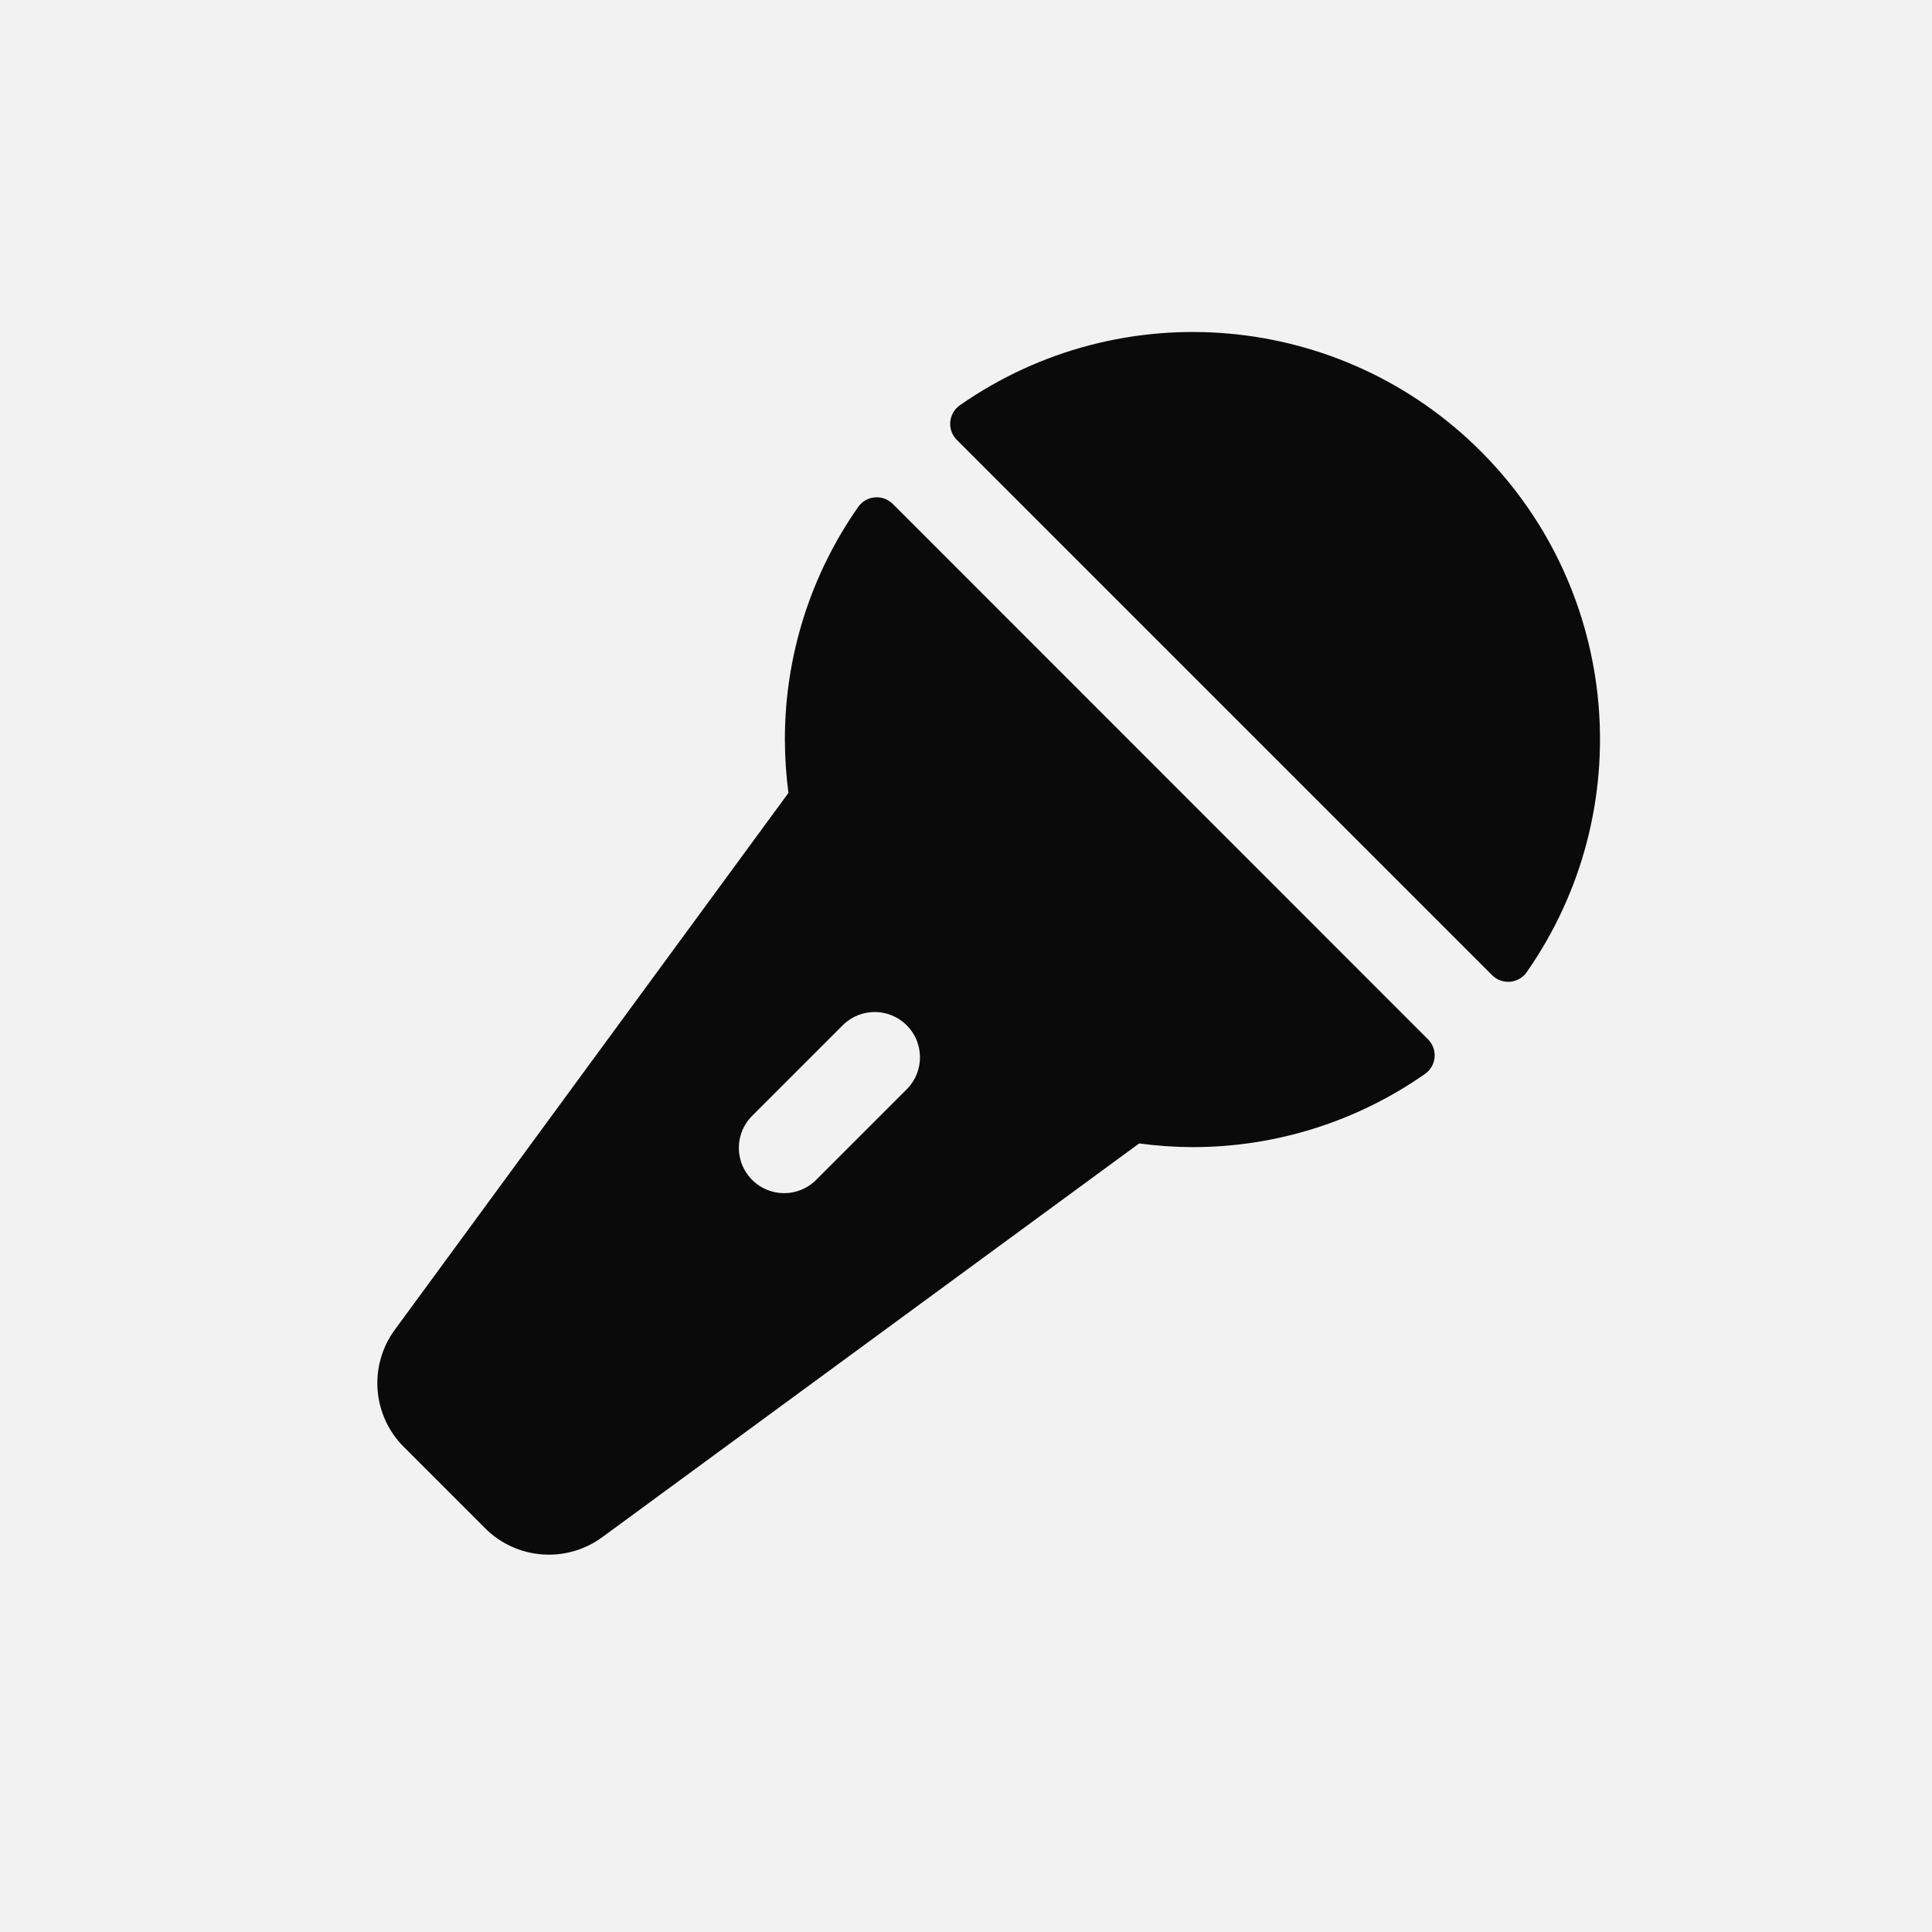
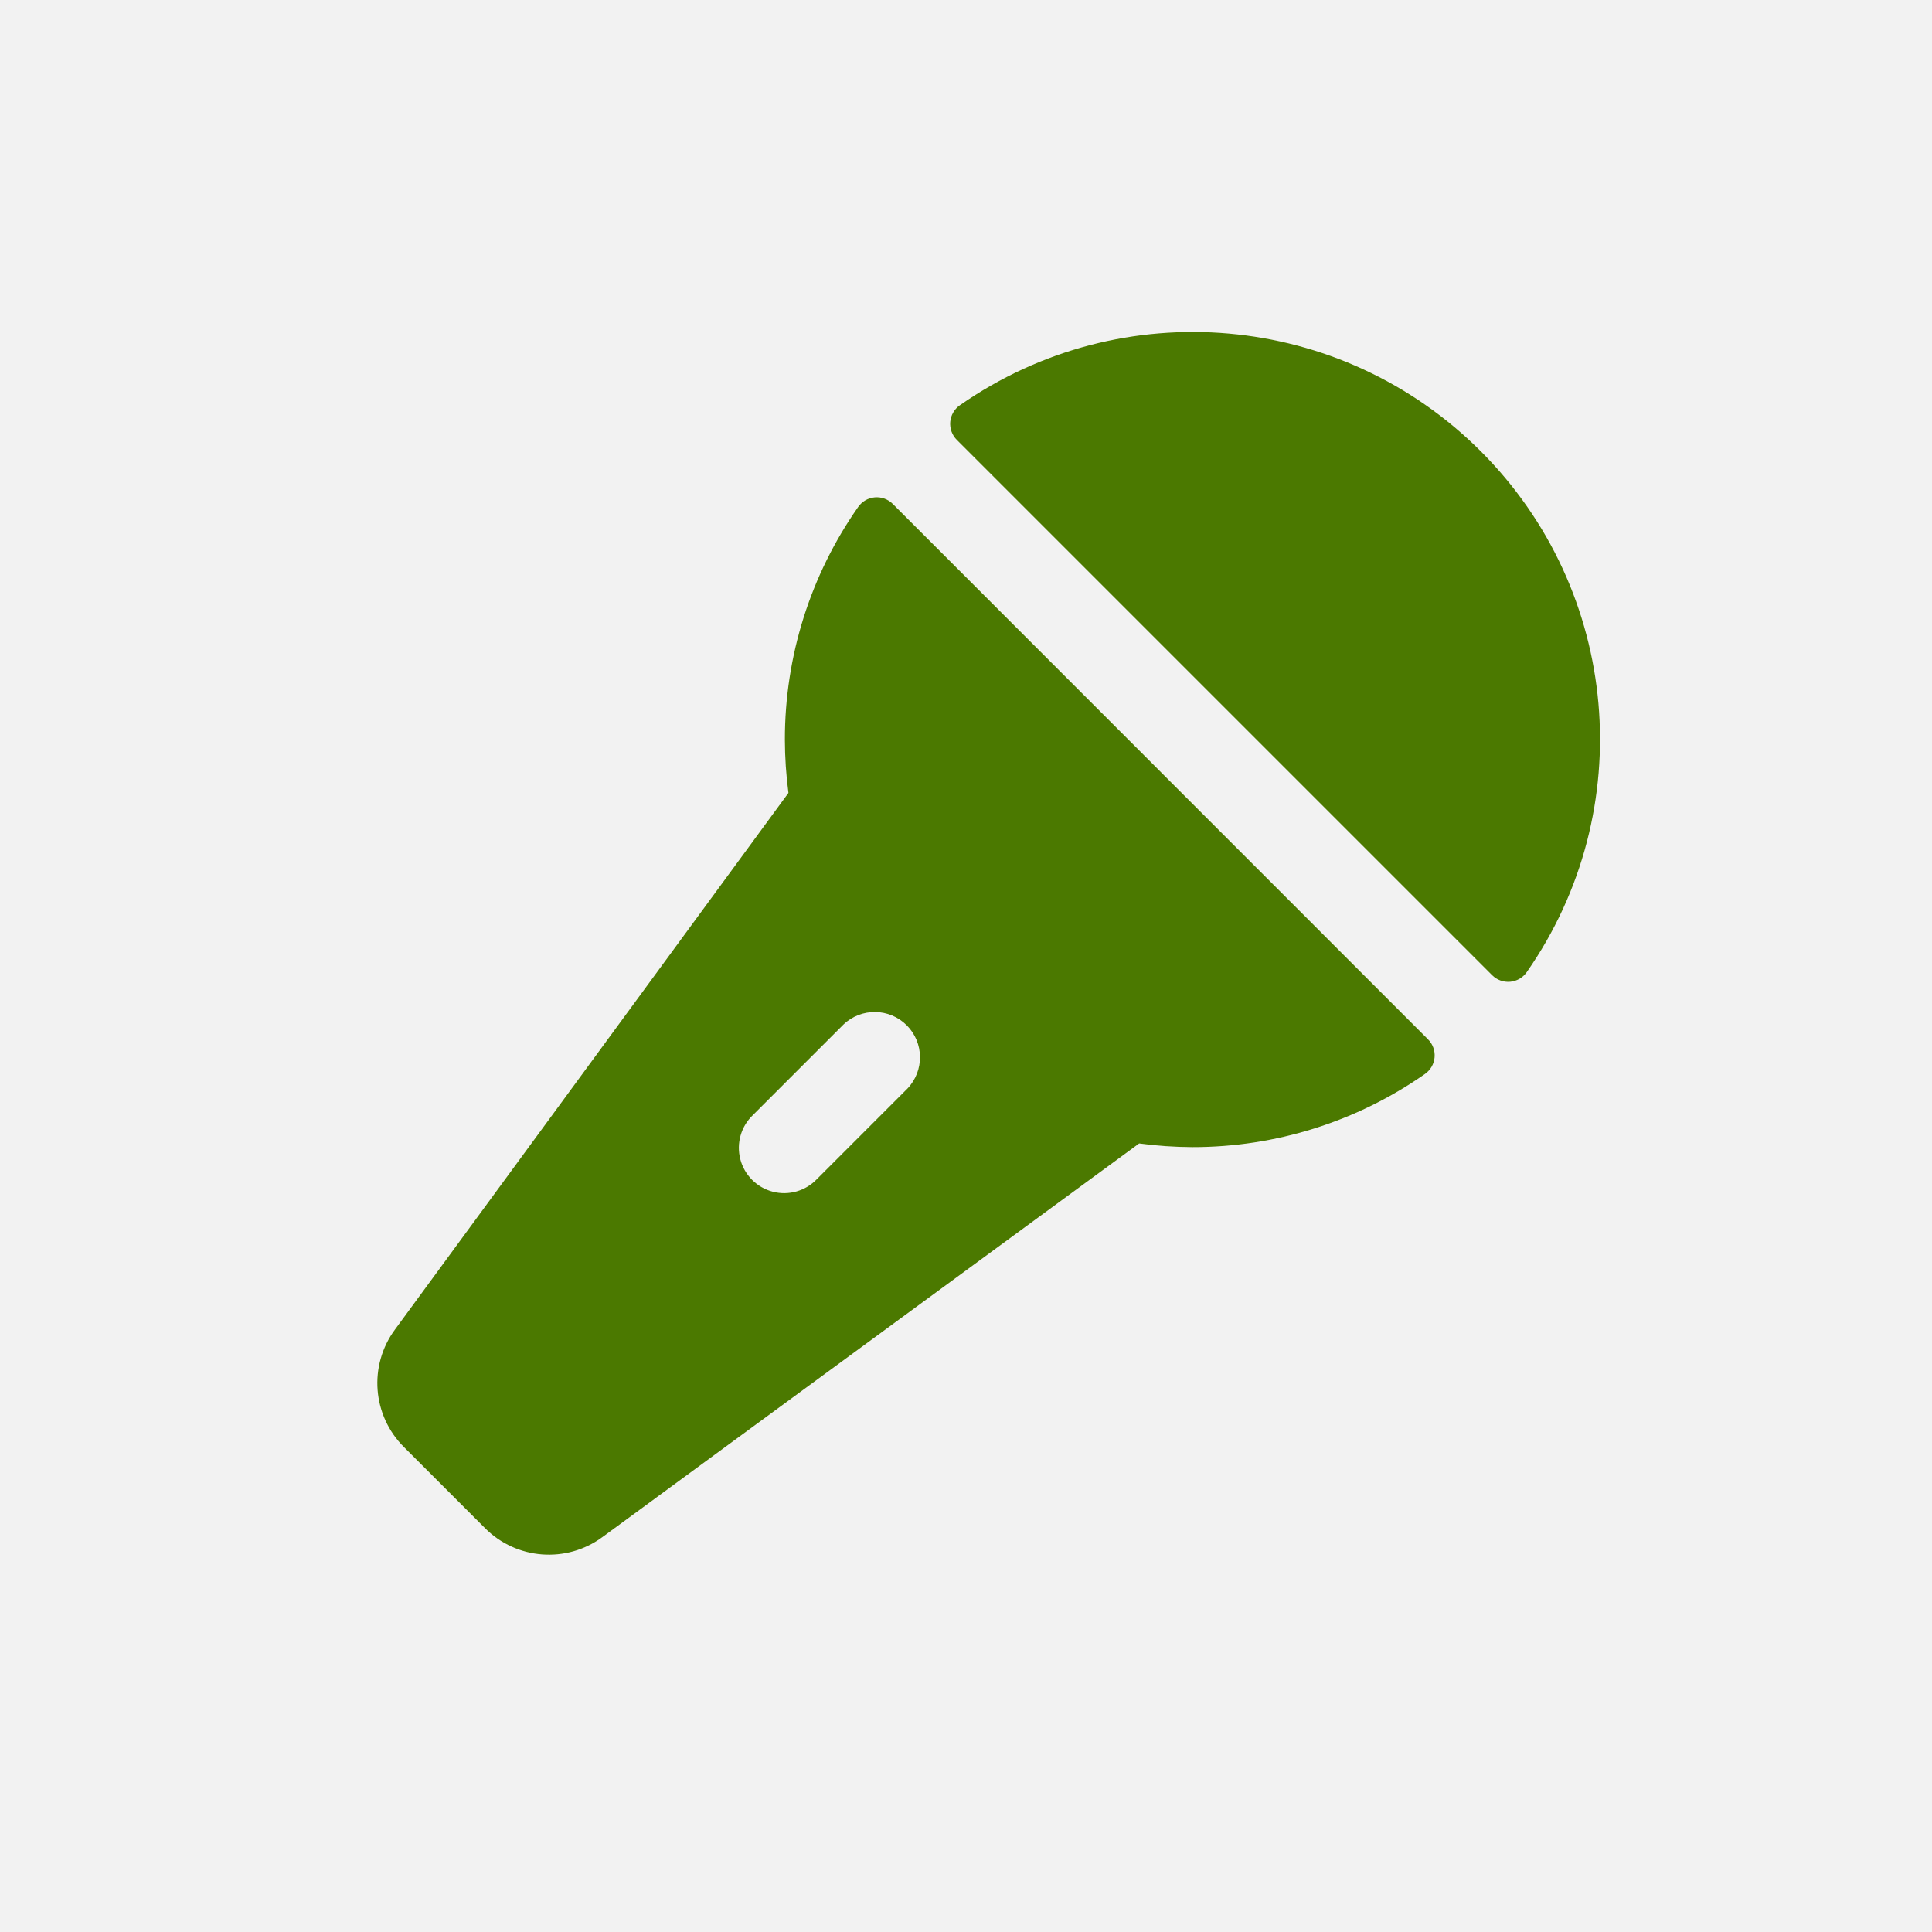
<svg xmlns="http://www.w3.org/2000/svg" viewBox="0 0 32 32" width="32" height="32">
  <rect width="32" height="32" fill="#f2f2f2" />
-   <g transform="translate(4 4) scale(0.09375)" fill="#0a0a0a">
+   <g transform="translate(4 4) scale(0.09375)" fill="#4b7900">
    <path d="M115.06,46.36a4,4,0,0,0-6.11.54A71.54,71.54,0,0,0,96,88a73.29,73.29,0,0,0,.63,9.42L27.12,192.22A15.93,15.93,0,0,0,28.71,213L43,227.29a15.93,15.93,0,0,0,20.78,1.59l94.81-69.53A73.29,73.29,0,0,0,168,160a71.54,71.54,0,0,0,41.09-12.93,4,4,0,0,0,.54-6.11Zm2.61,103.28-16,16a8,8,0,1,1-11.31-11.31l16-16a8,8,0,0,1,11.31,11.31Zm109.4-20.56a4,4,0,0,1-6.12.54L126.38,35.05a4,4,0,0,1,.54-6.12A71.93,71.93,0,0,1,227.07,129.08Z" />
  </g>
</svg>
